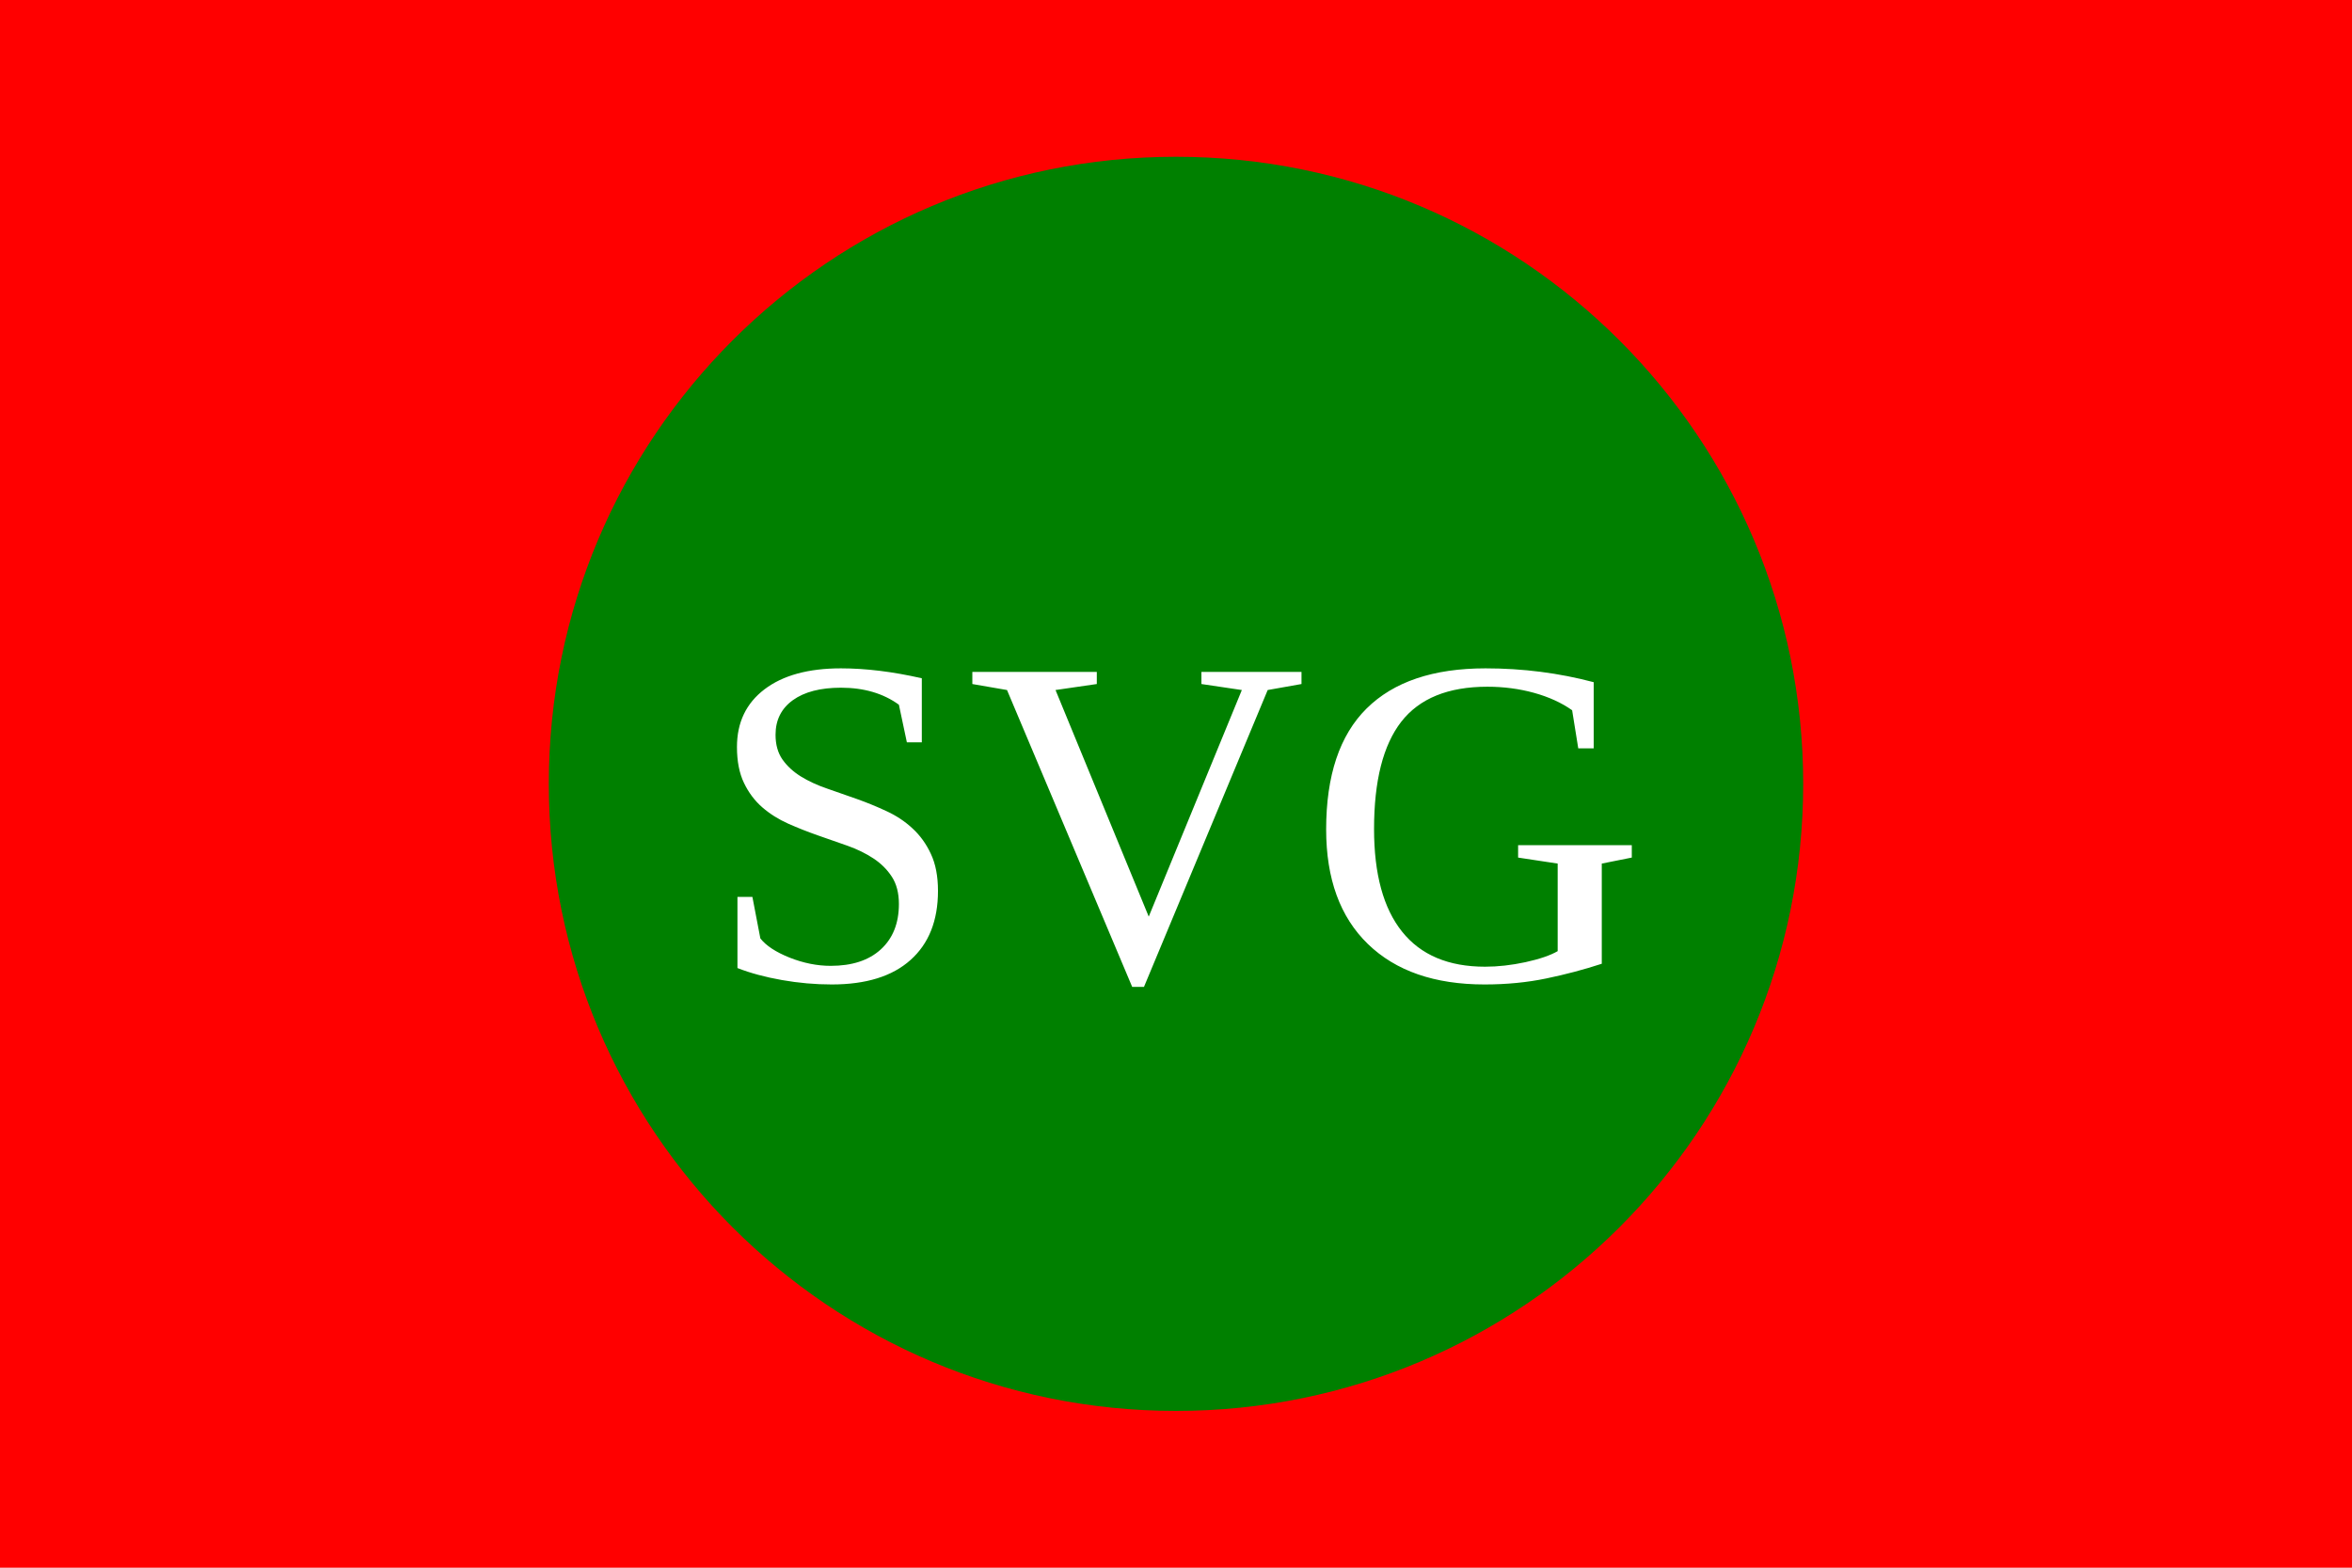
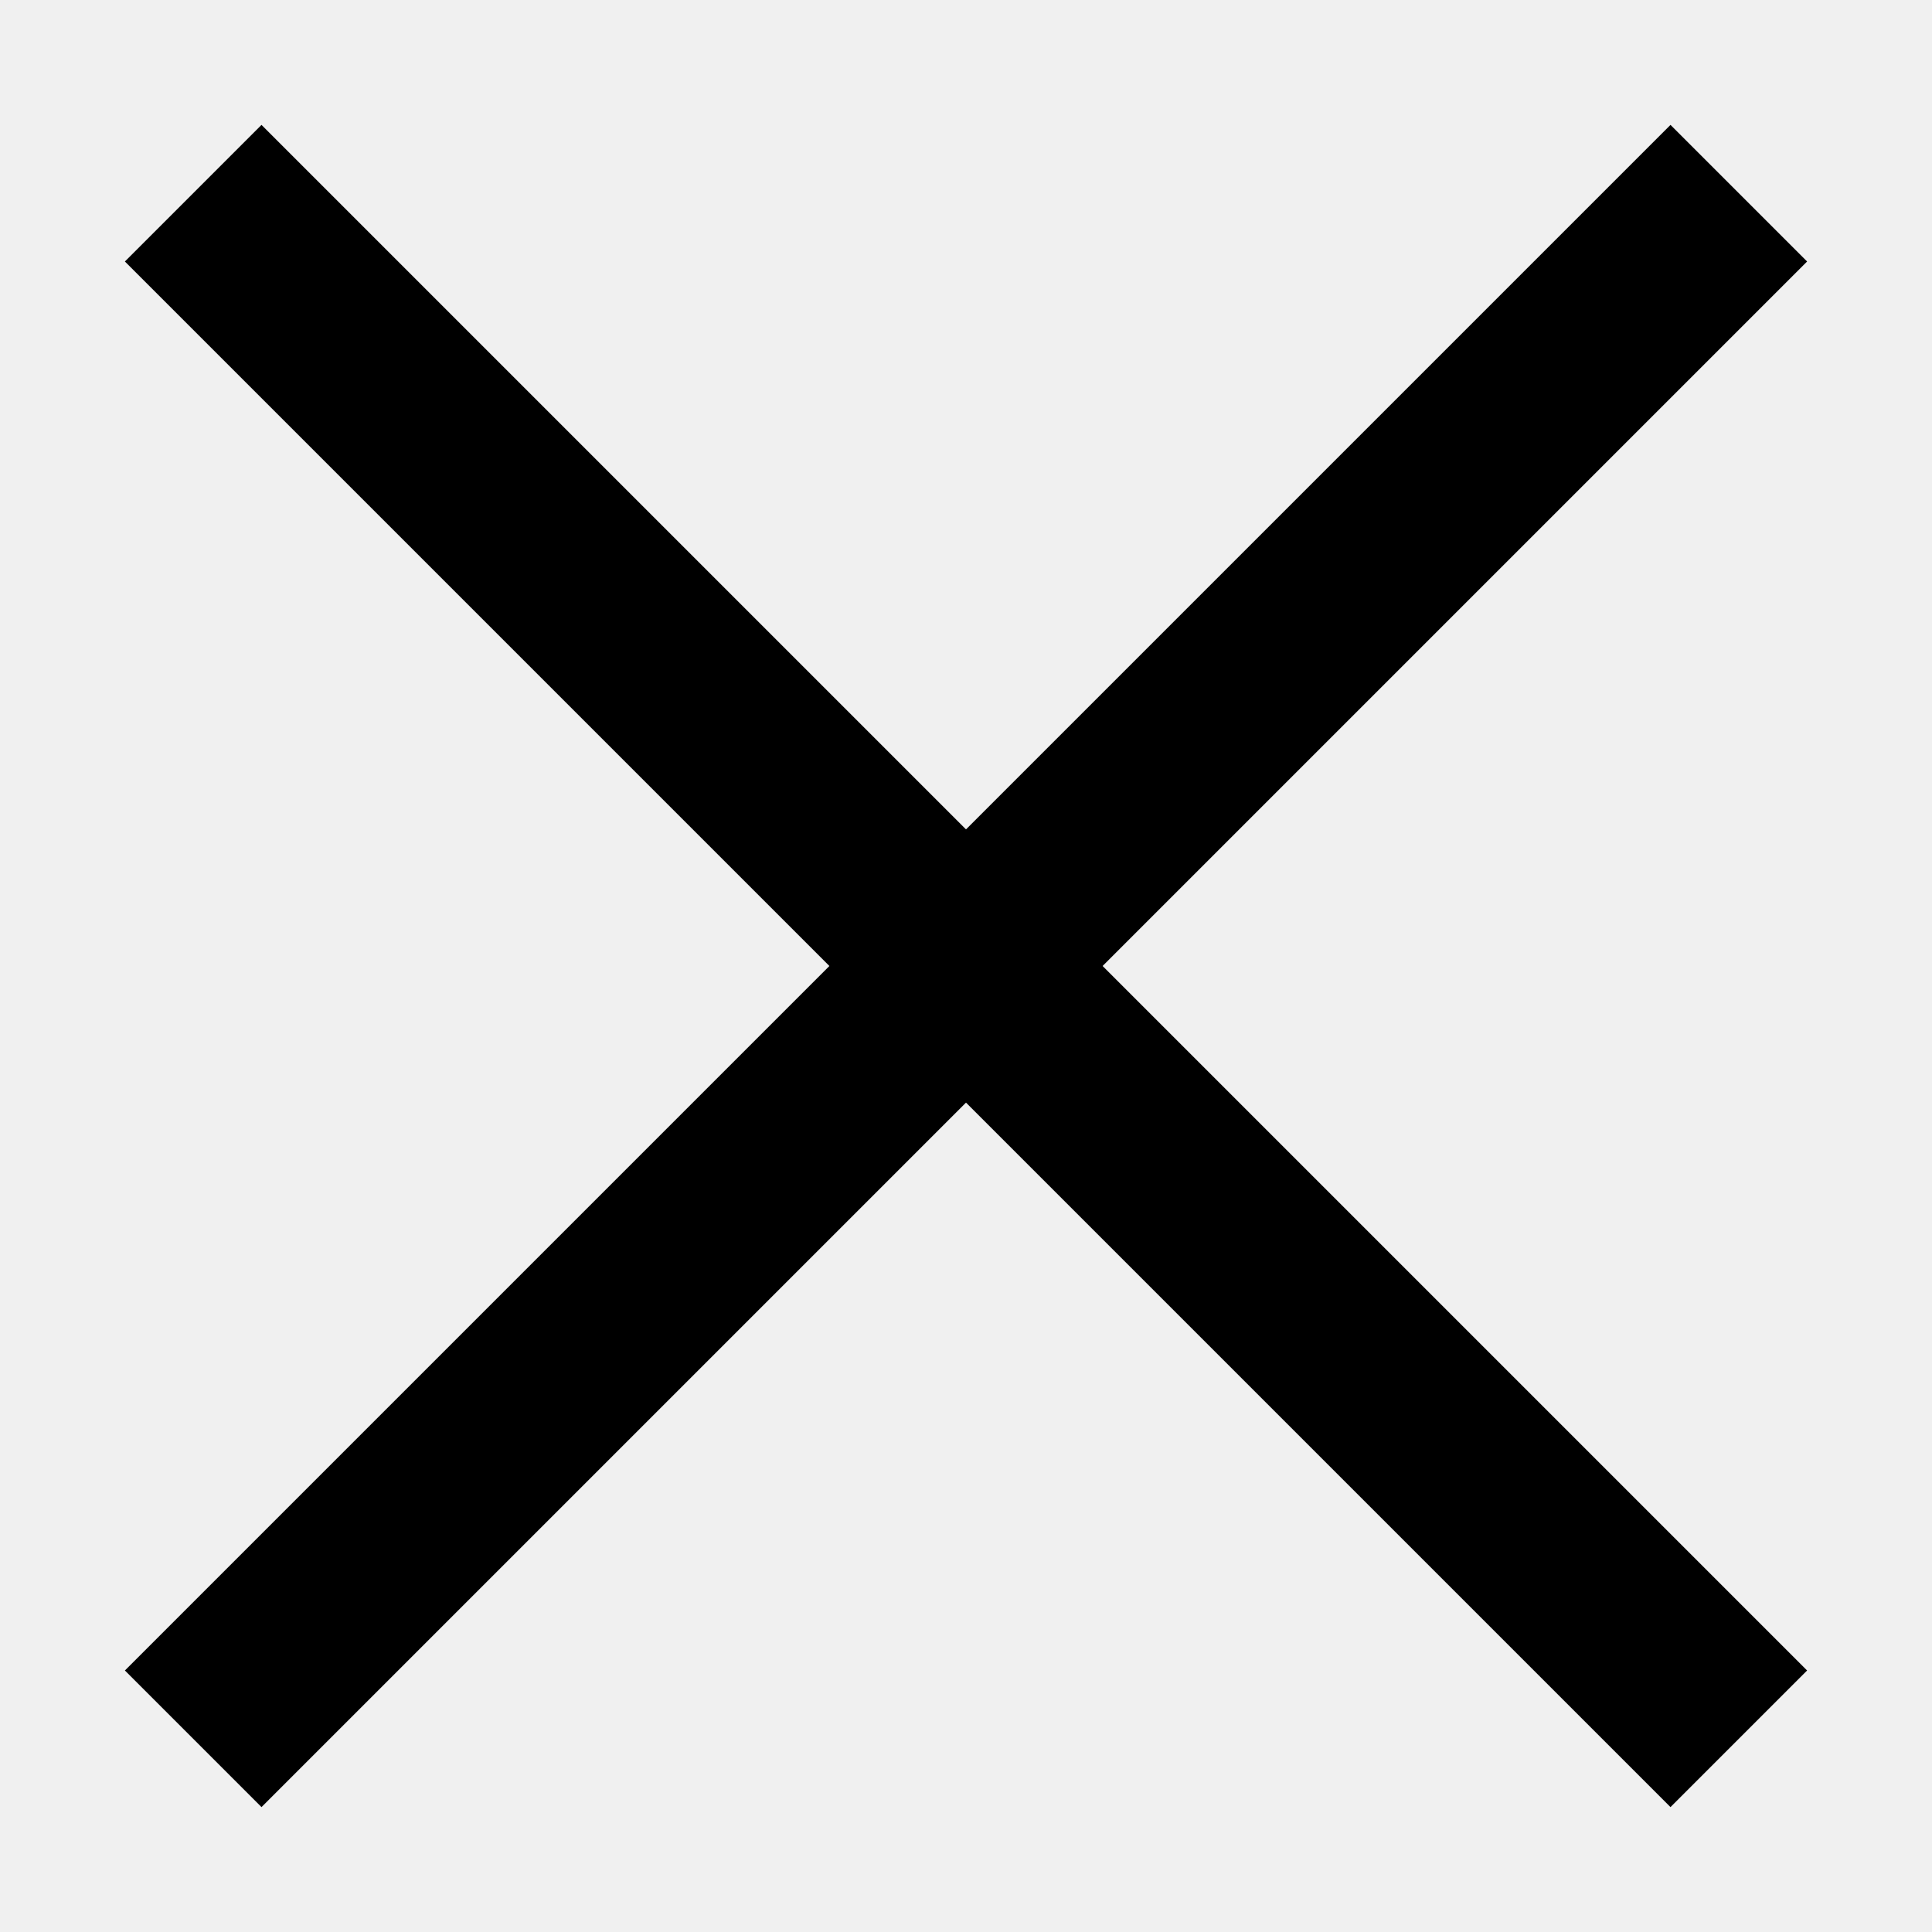
- <svg xmlns="http://www.w3.org/2000/svg" version="1.1" baseProfile="full" width="300" height="200">
-   <rect width="100%" height="100%" fill="red" />
-   <circle cx="150" cy="100" r="80" fill="green" />
-   <text x="150" y="125" font-size="60" text-anchor="middle" fill="white">SVG</text>
+ <svg xmlns="http://www.w3.org/2000/svg" version="1.1" baseProfile="full" width="100" height="100">
+   <line x1="10" y1="10" x2="90" y2="90" stroke="black" stroke-width="10" />
+   <line x1="10" y1="90" x2="90" y2="10" stroke="black" stroke-width="10" />
</svg>
